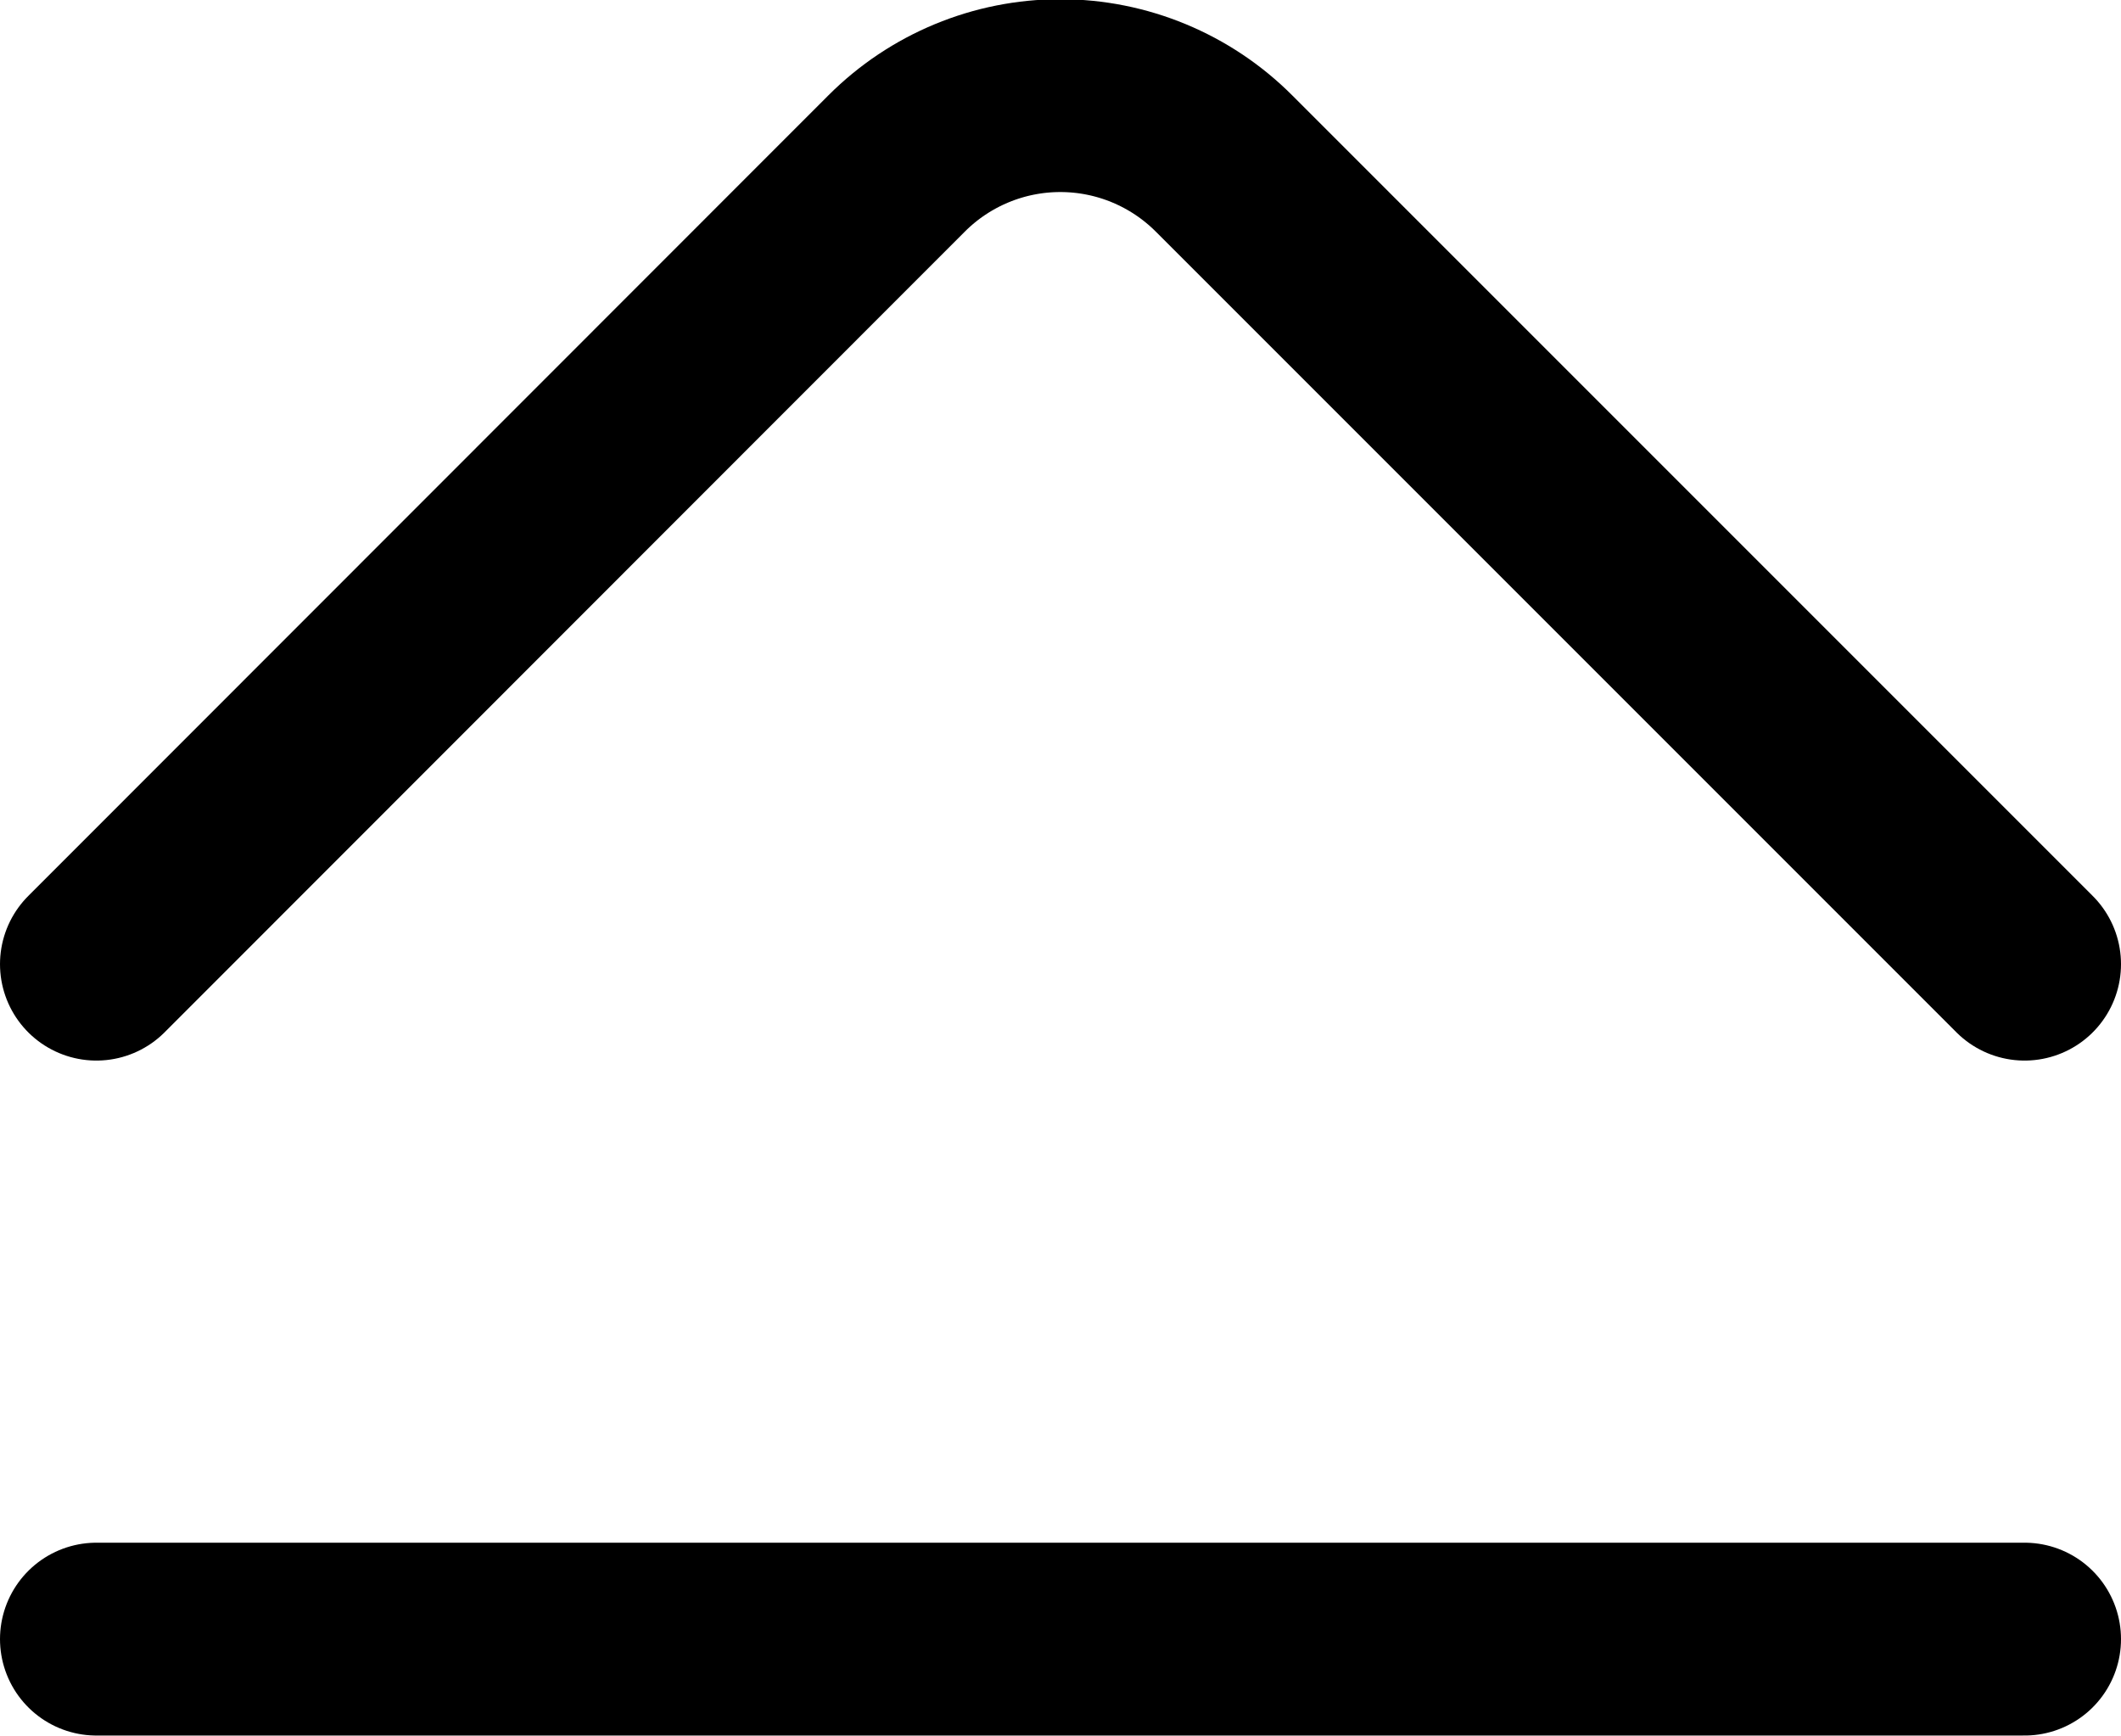
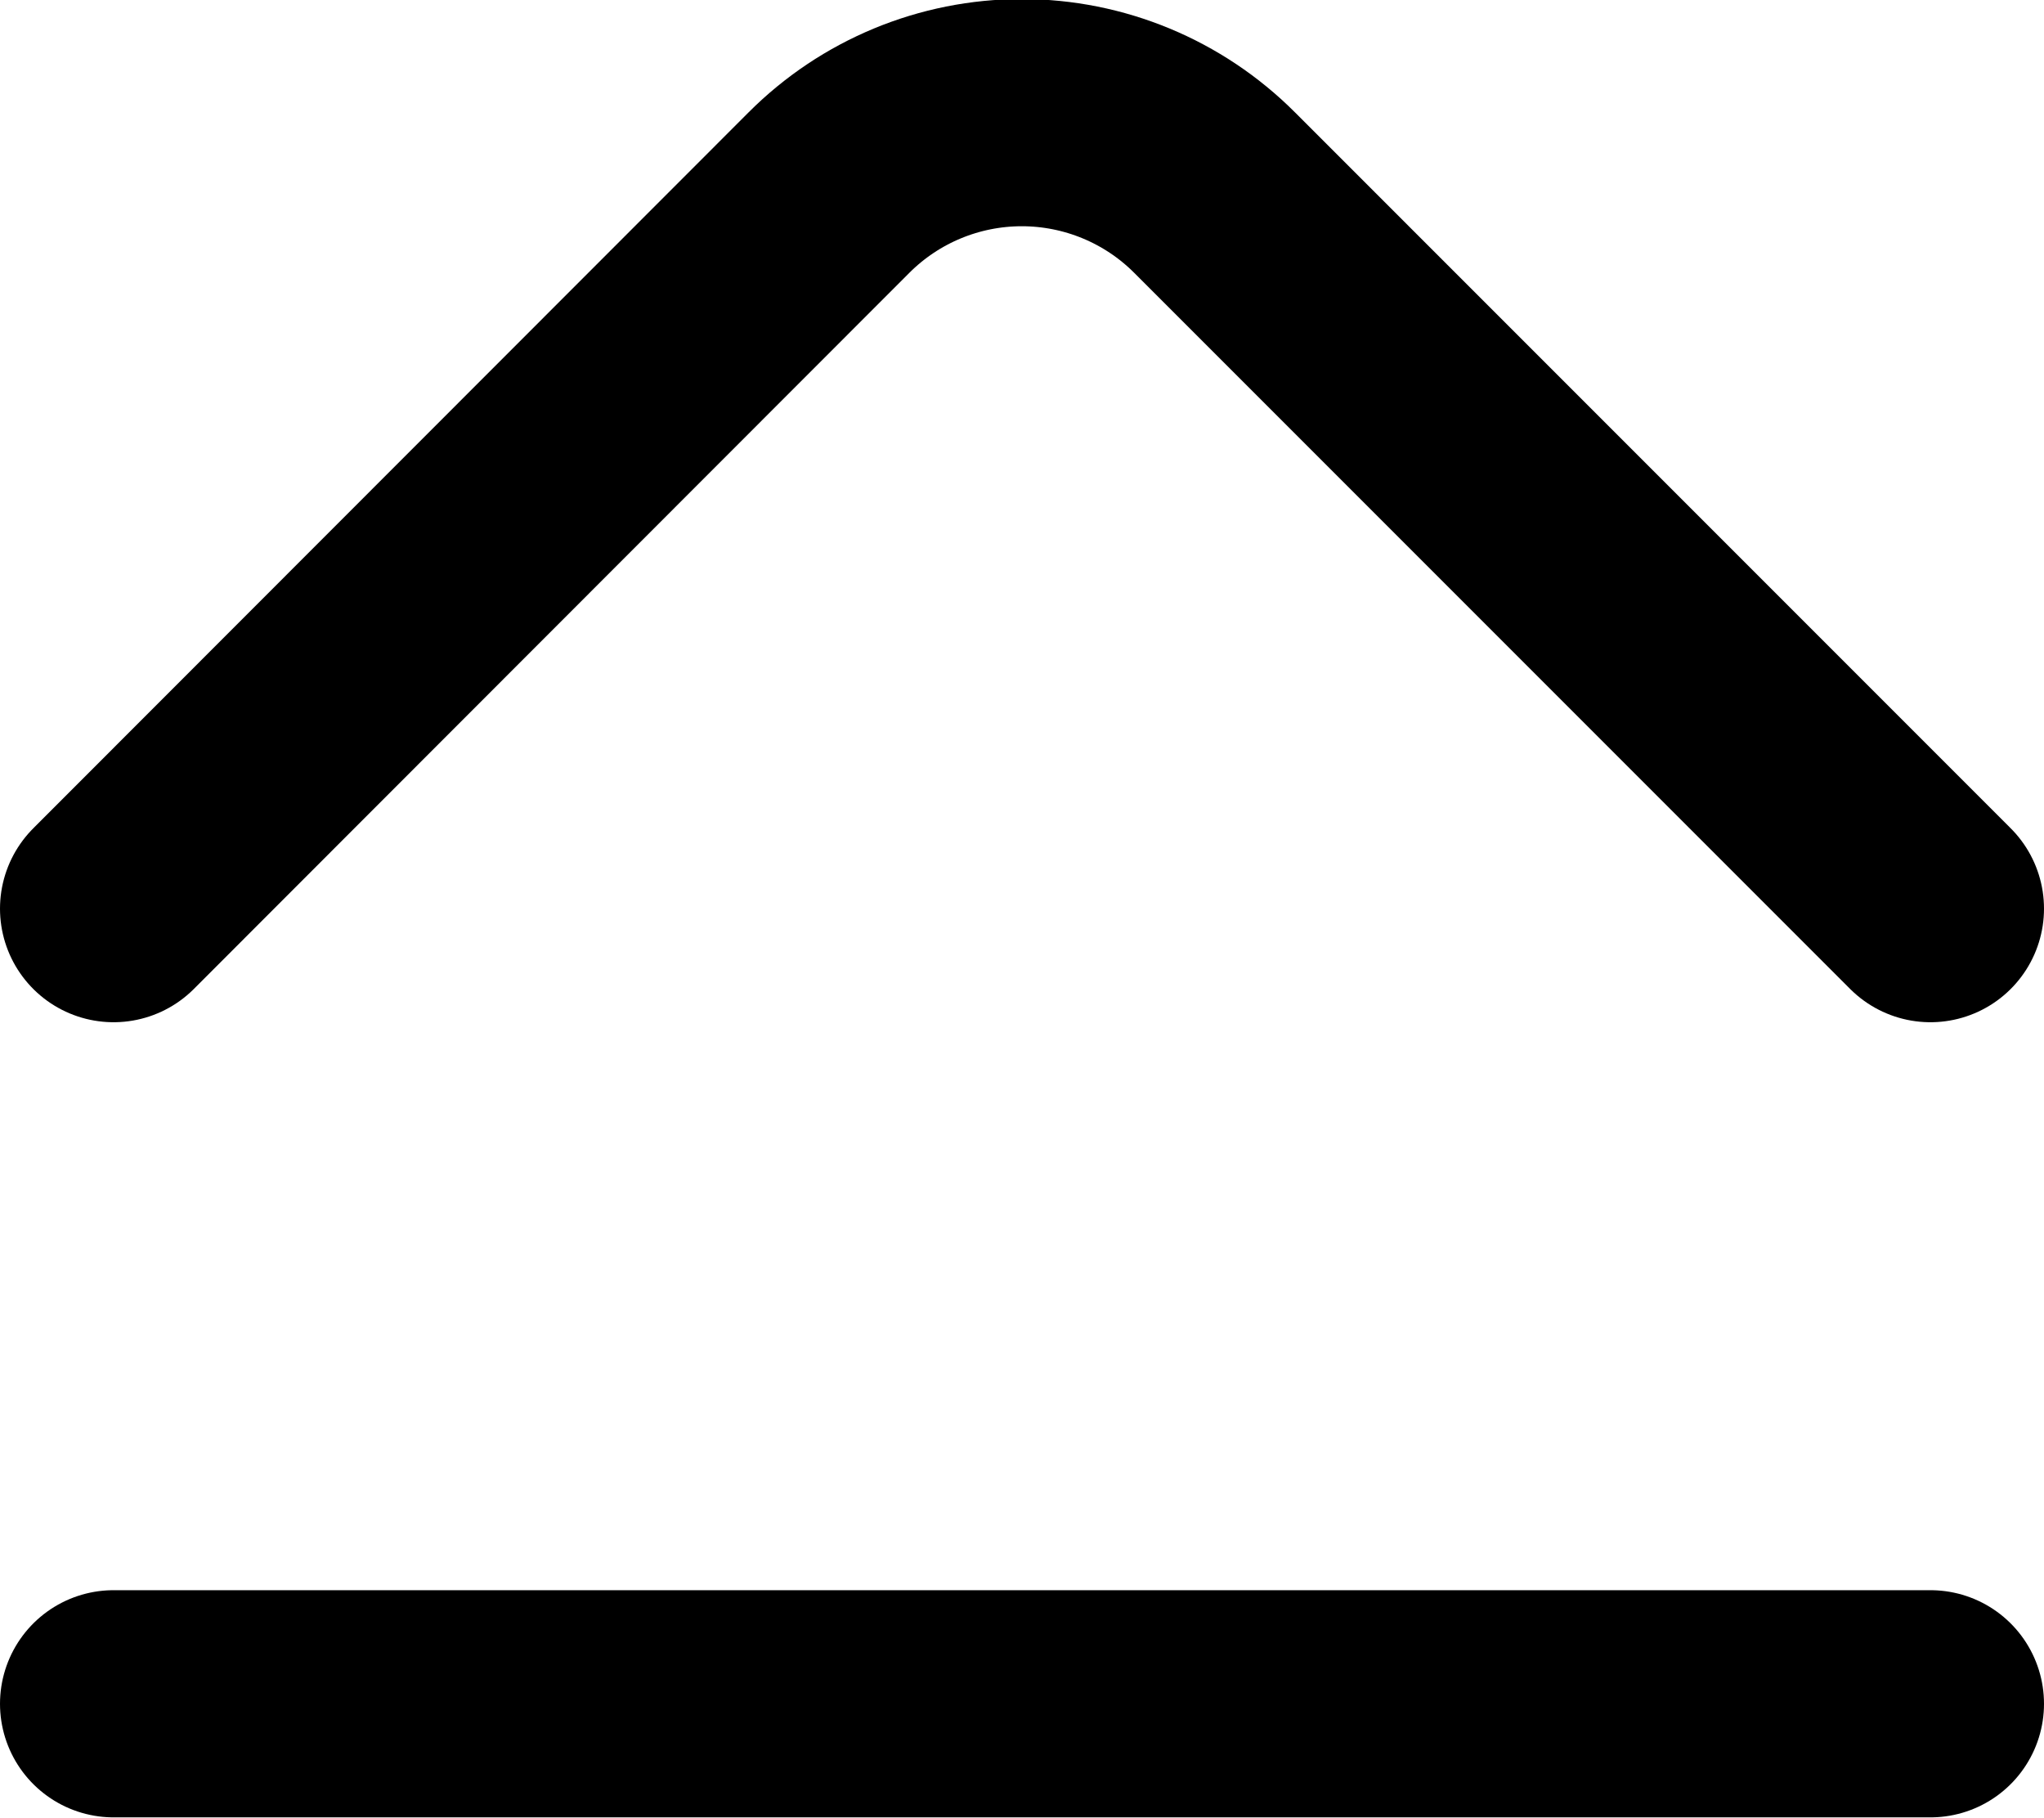
- <svg xmlns="http://www.w3.org/2000/svg" width="5.5" height="4.5" viewBox="0 0 5.5 4.5" version="1.1" id="svg1">
+ <svg xmlns="http://www.w3.org/2000/svg" width="4.5" height="4" viewBox="0 0 4.5 4" version="1.1" id="svg1">
  <defs id="defs1">
    </defs>
  <g id="layer1">
-     <path style="fill:none;stroke:#000000;stroke-width:0.5;stroke-linecap:round;stroke-linejoin:round;paint-order:fill markers stroke" d="M 5.25,2.75 3.174,0.674 a 0.6,0.6 0 0 0 -0.849,0 L 0.25,2.75" id="path1" transform="translate(0,-0.2500881)" />
-     <path style="fill:#000000;stroke:#000000;stroke-width:0.5;stroke-linecap:round;stroke-linejoin:round;paint-order:fill markers stroke" d="m 0.25,4.25 h 5" id="path2" />
+     <path style="fill:none;stroke:#000000;stroke-width:0.5;stroke-linecap:round;stroke-linejoin:round;paint-order:fill markers stroke" d="M 4.75,2.25 3.174,0.674 a 0.6,0.6 0 0 0 -0.849,0 L 0.75,2.25" id="path1" transform="translate(-0.5,-0.2500881)" />
+     <path style="fill:#000000;stroke:#000000;stroke-width:0.5;stroke-linecap:round;stroke-linejoin:round;paint-order:fill markers stroke" d="m 0.25,3.75 h 4" id="path2" />
  </g>
</svg>
